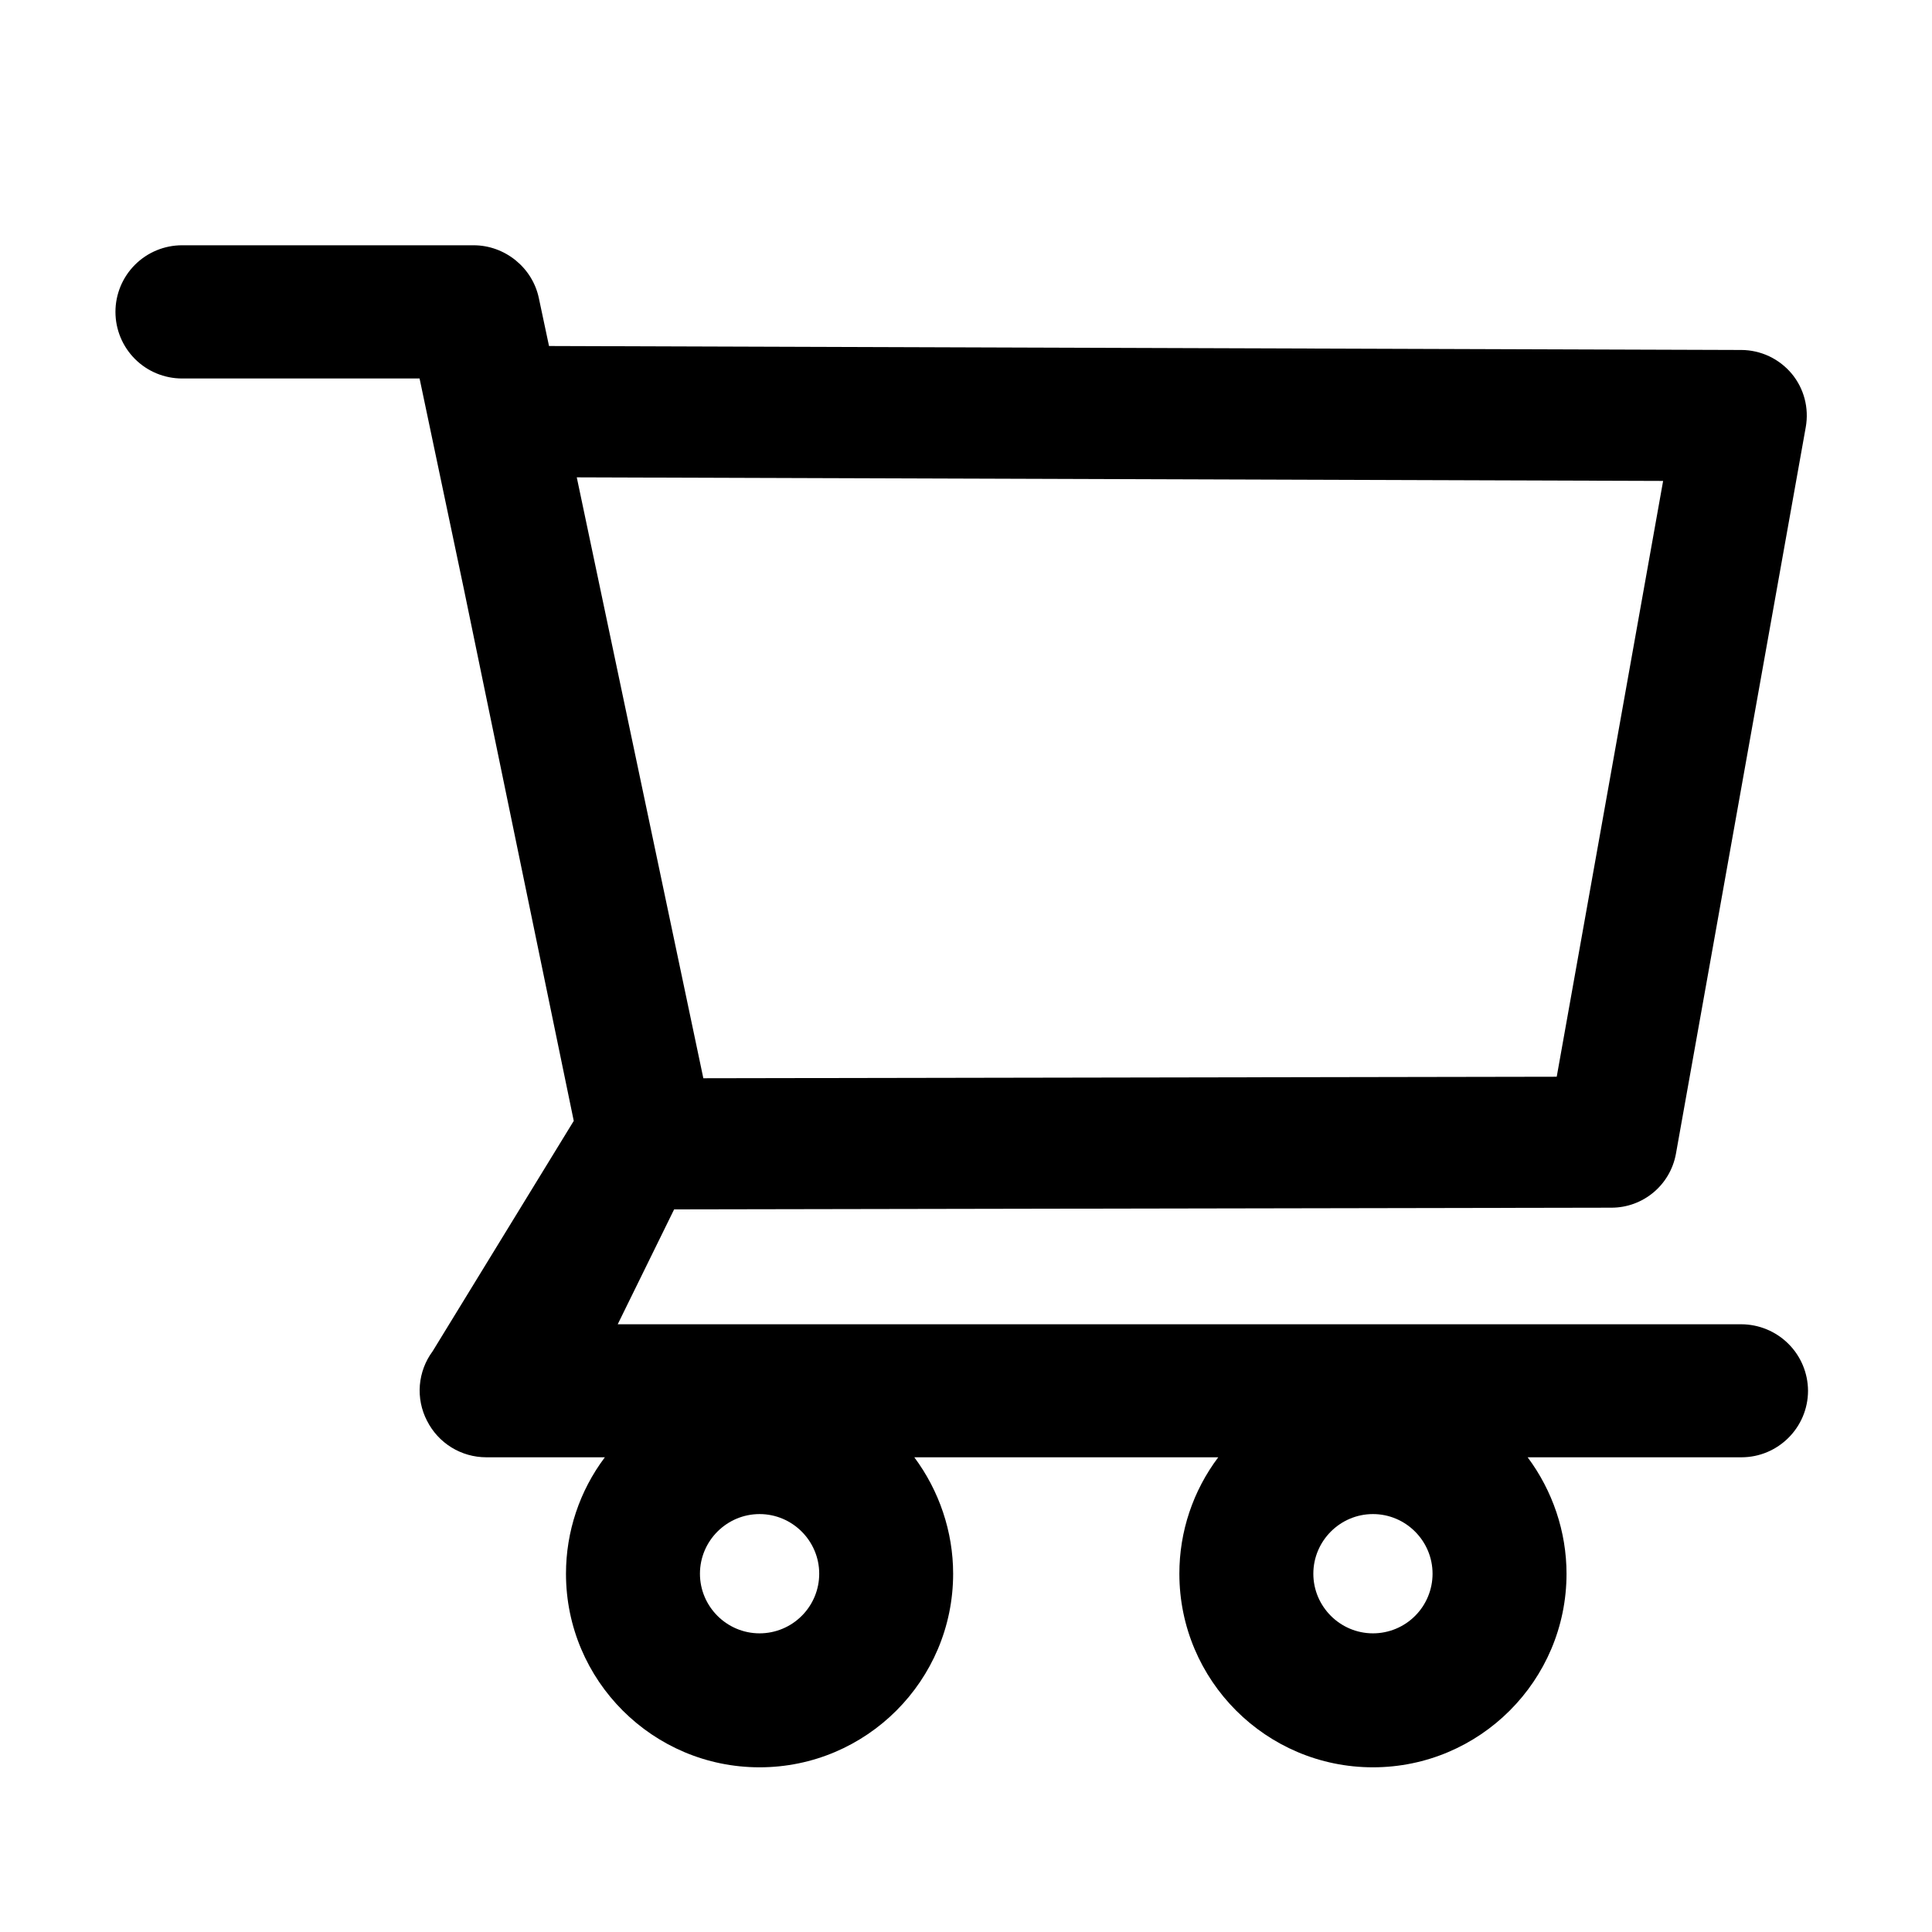
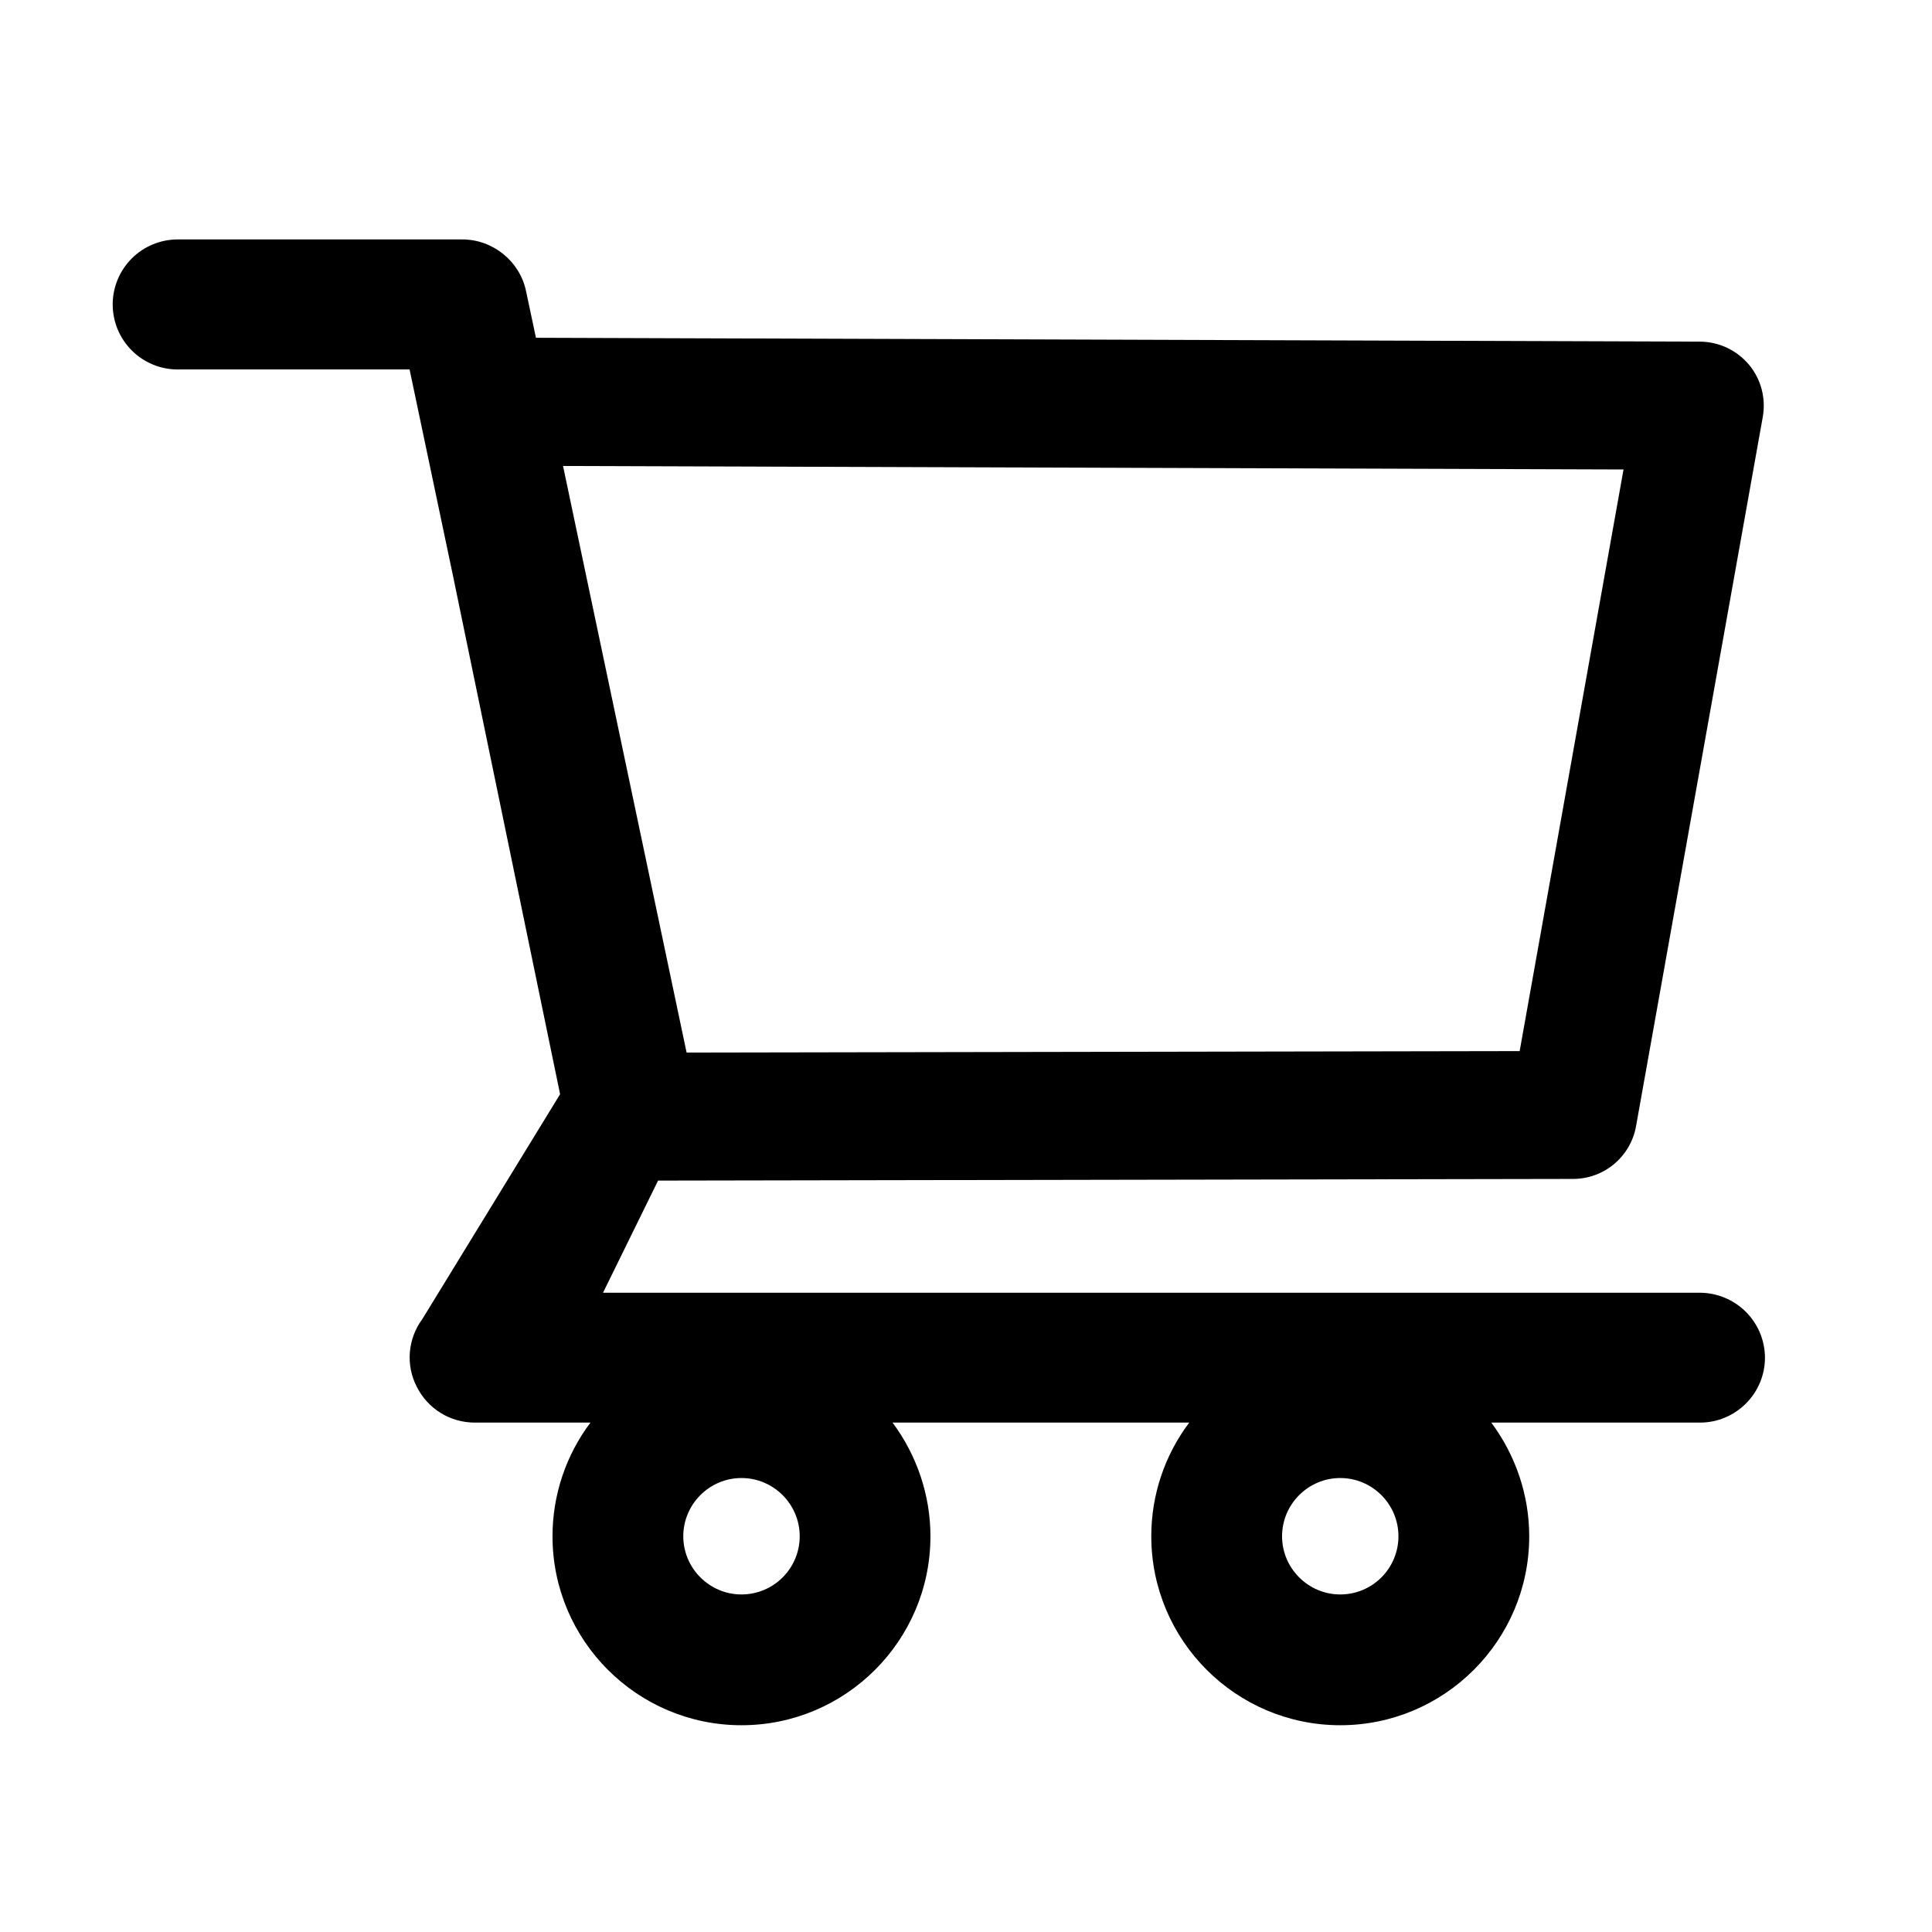
- <svg xmlns="http://www.w3.org/2000/svg" width="41" height="41" viewBox="0 0 41 41" fill="none">
+ <svg xmlns="http://www.w3.org/2000/svg" width="40" height="40" viewBox="0 0 42 42" fill="none">
  <path d="M36.952 28.103H13.109L14.306 25.665L34.197 25.629C34.87 25.629 35.446 25.148 35.566 24.484L38.321 9.065C38.393 8.66 38.285 8.244 38.021 7.928C37.89 7.772 37.727 7.647 37.544 7.56C37.36 7.474 37.159 7.428 36.956 7.427L11.651 7.343L11.435 6.326C11.299 5.678 10.714 5.205 10.05 5.205H3.864C3.489 5.205 3.129 5.354 2.864 5.619C2.599 5.884 2.45 6.244 2.45 6.618C2.45 6.993 2.599 7.353 2.864 7.618C3.129 7.883 3.489 8.032 3.864 8.032H8.904L9.849 12.524L12.176 23.787L9.181 28.676C9.025 28.886 8.932 29.135 8.91 29.395C8.889 29.656 8.941 29.917 9.061 30.149C9.301 30.626 9.785 30.926 10.322 30.926H12.836C12.3 31.638 12.011 32.505 12.011 33.397C12.011 35.663 13.853 37.505 16.119 37.505C18.386 37.505 20.227 35.663 20.227 33.397C20.227 32.504 19.931 31.635 19.403 30.926H25.853C25.317 31.638 25.027 32.505 25.028 33.397C25.028 35.663 26.87 37.505 29.136 37.505C31.402 37.505 33.244 35.663 33.244 33.397C33.244 32.504 32.948 31.635 32.419 30.926H36.956C37.733 30.926 38.369 30.294 38.369 29.513C38.367 29.138 38.217 28.78 37.951 28.516C37.685 28.252 37.326 28.104 36.952 28.103ZM12.24 10.13L35.294 10.206L33.036 22.85L14.926 22.882L12.24 10.13ZM16.119 34.662C15.423 34.662 14.854 34.093 14.854 33.397C14.854 32.7 15.423 32.131 16.119 32.131C16.816 32.131 17.385 32.7 17.385 33.397C17.385 33.732 17.252 34.054 17.014 34.291C16.777 34.529 16.455 34.662 16.119 34.662ZM29.136 34.662C28.44 34.662 27.871 34.093 27.871 33.397C27.871 32.7 28.44 32.131 29.136 32.131C29.833 32.131 30.401 32.7 30.401 33.397C30.401 33.732 30.268 34.054 30.031 34.291C29.794 34.529 29.472 34.662 29.136 34.662Z" fill="black" />
</svg>
